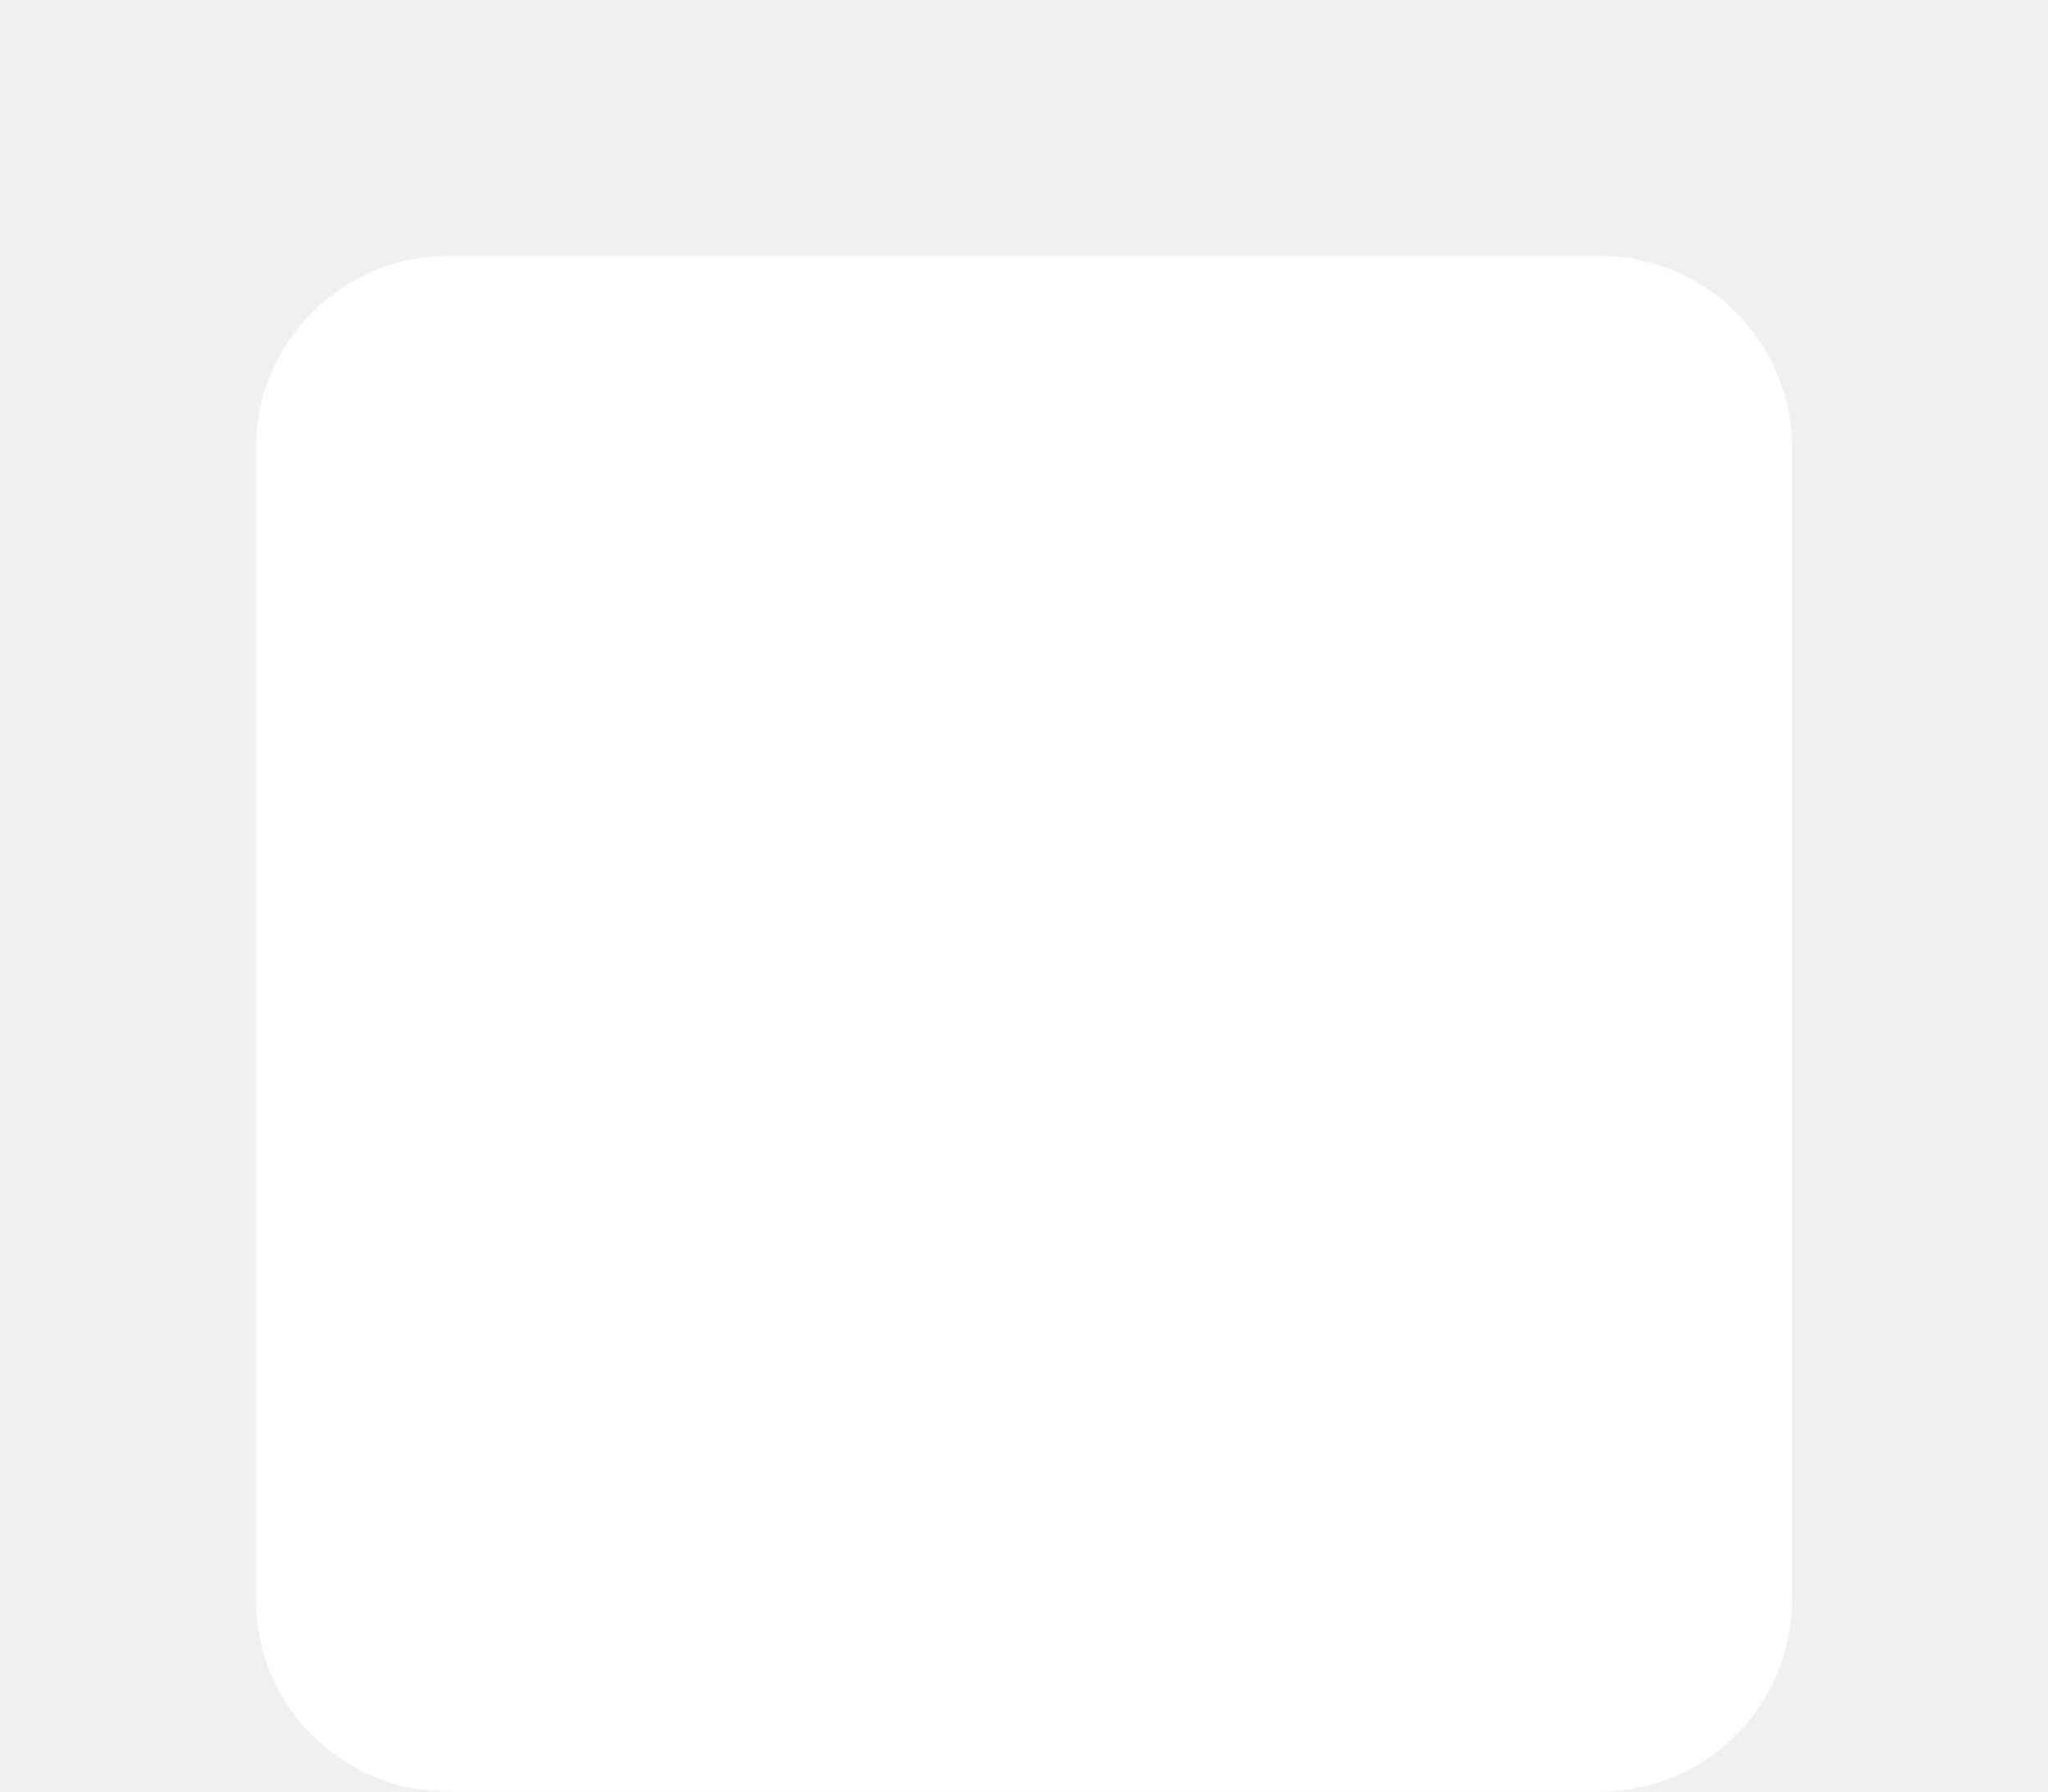
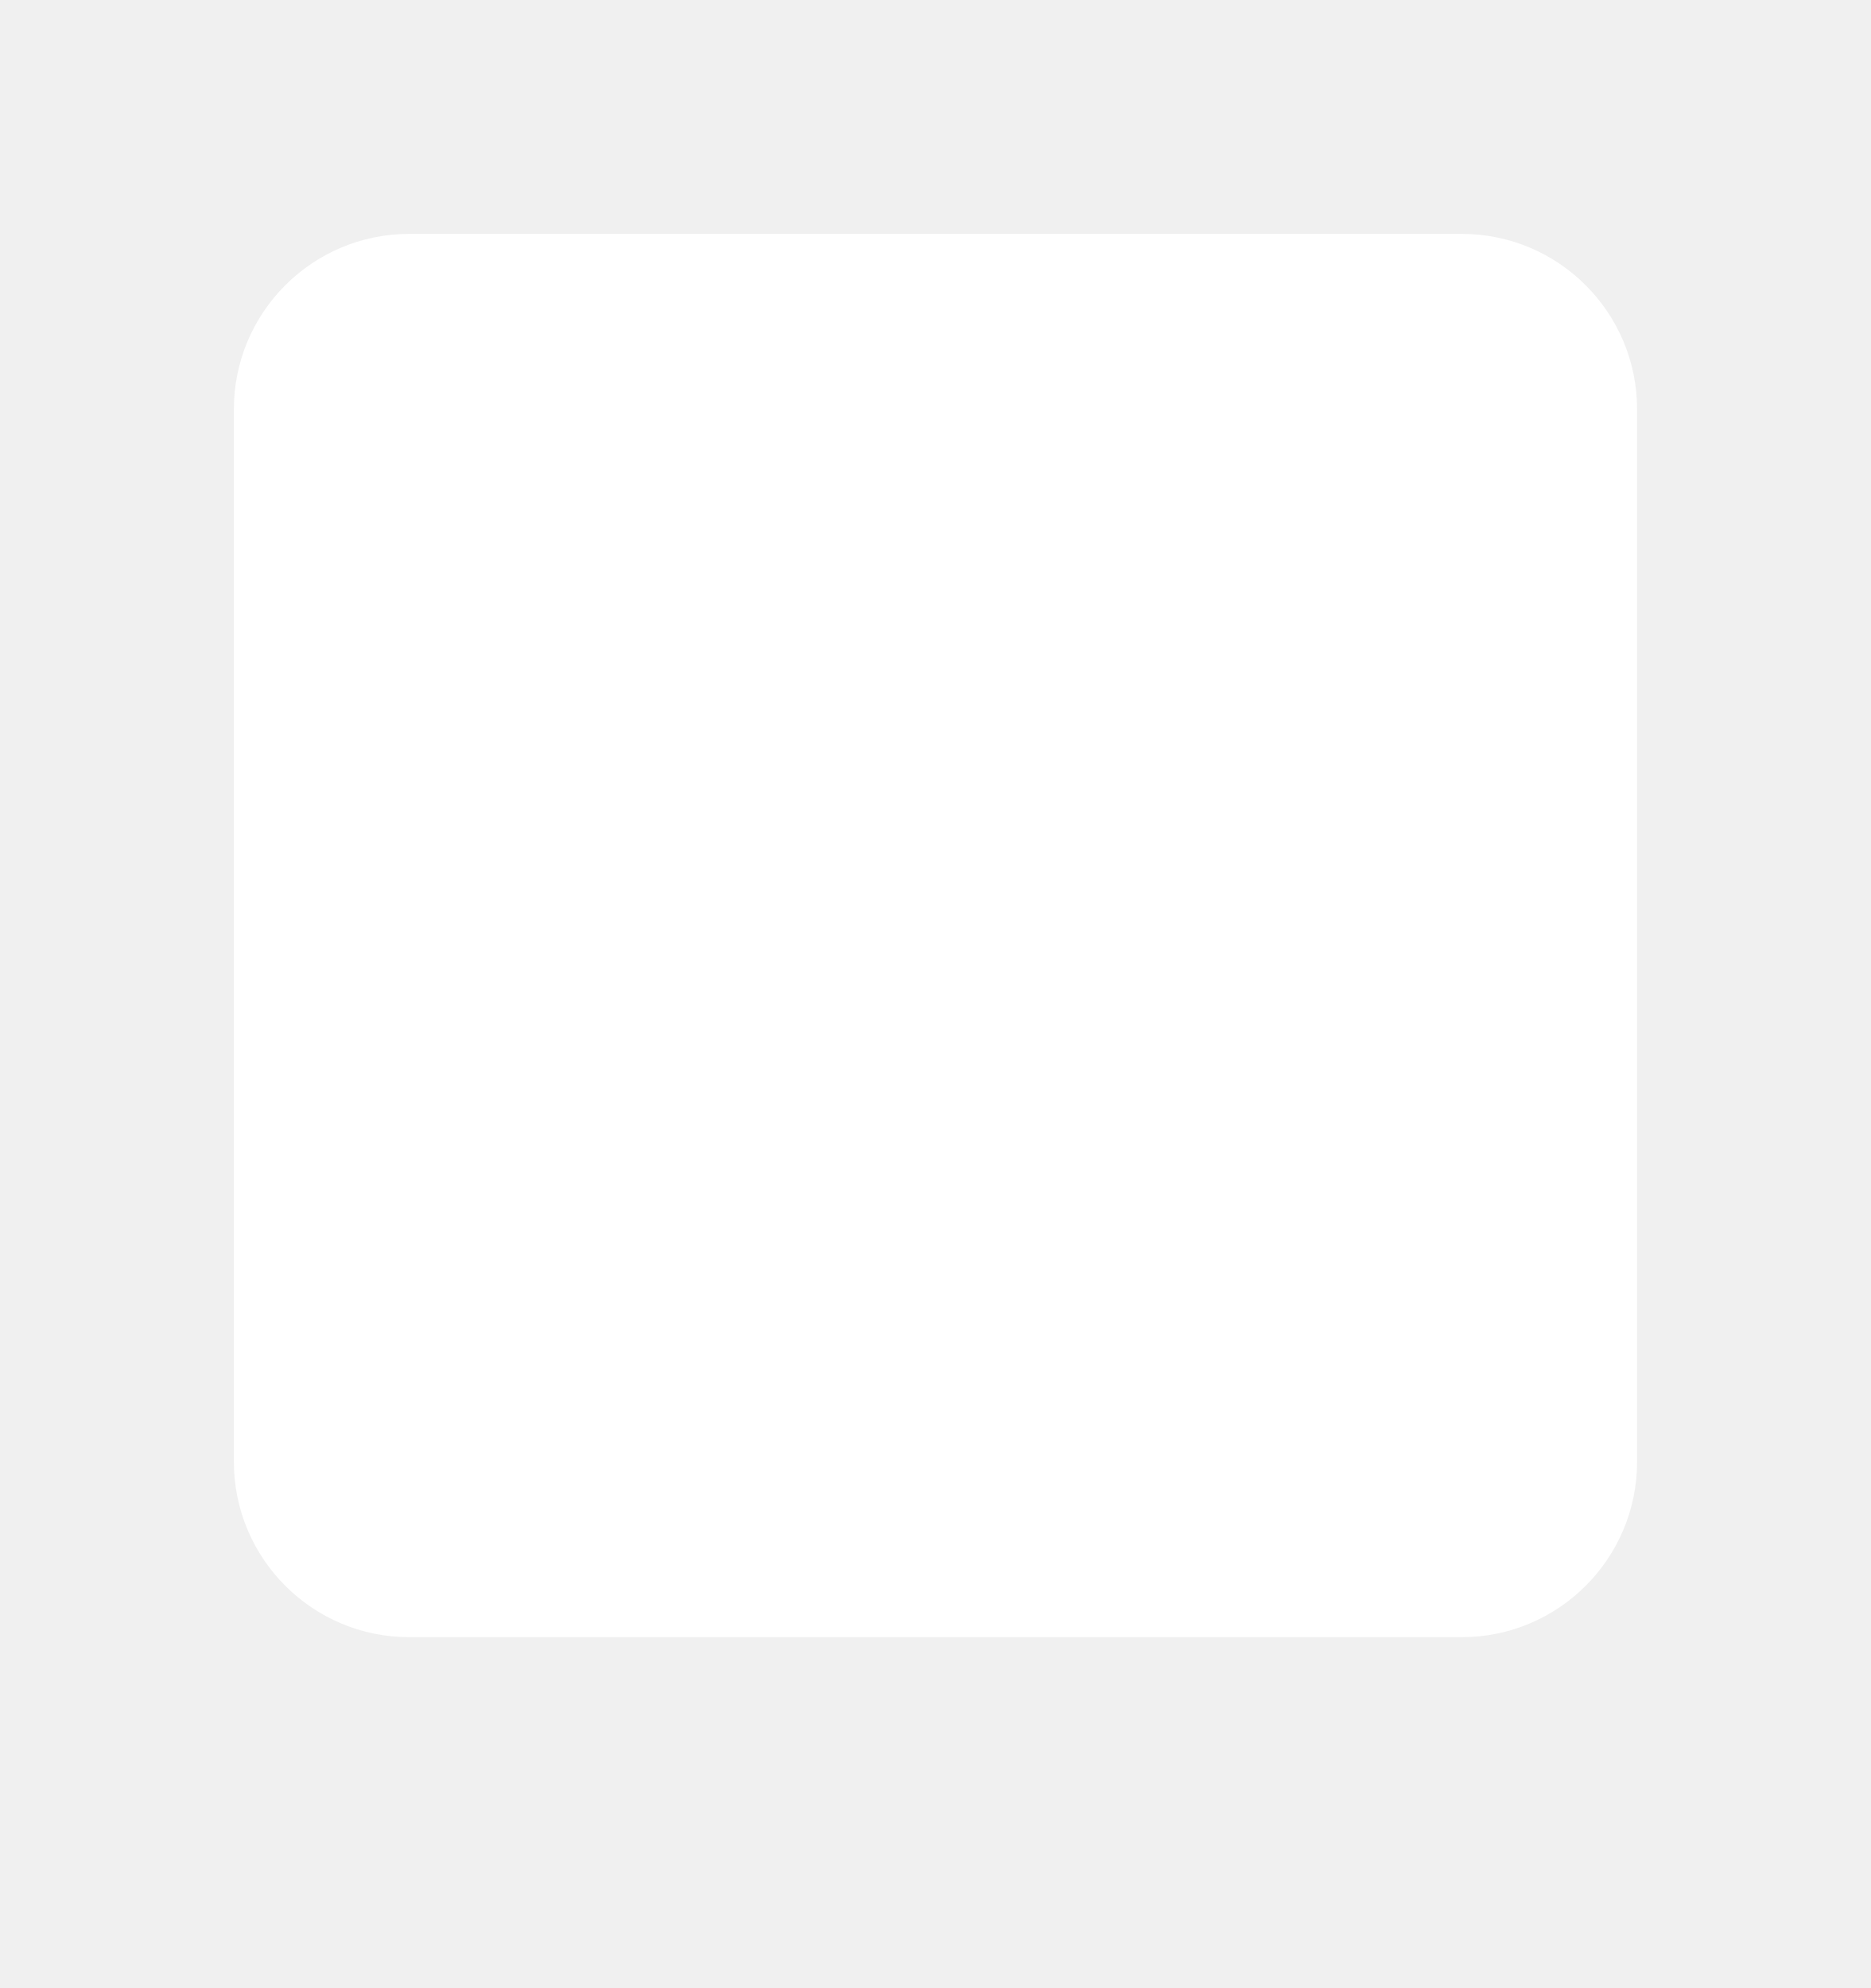
- <svg xmlns="http://www.w3.org/2000/svg" fill="none" height="14" viewBox="0 0 16 14" width="16">
+ <svg xmlns="http://www.w3.org/2000/svg" fill="none" height="17" viewBox="0 0 16 17" width="16">
  <path d="m3.5 2c-.828 0-1.5.672-1.5 1.5v9c0 .828.672 1.5 1.5 1.5h9c.828 0 1.5-.672 1.5-1.5v-9c0-.828-.672-1.5-1.5-1.5z" fill="#fff" />
</svg>
